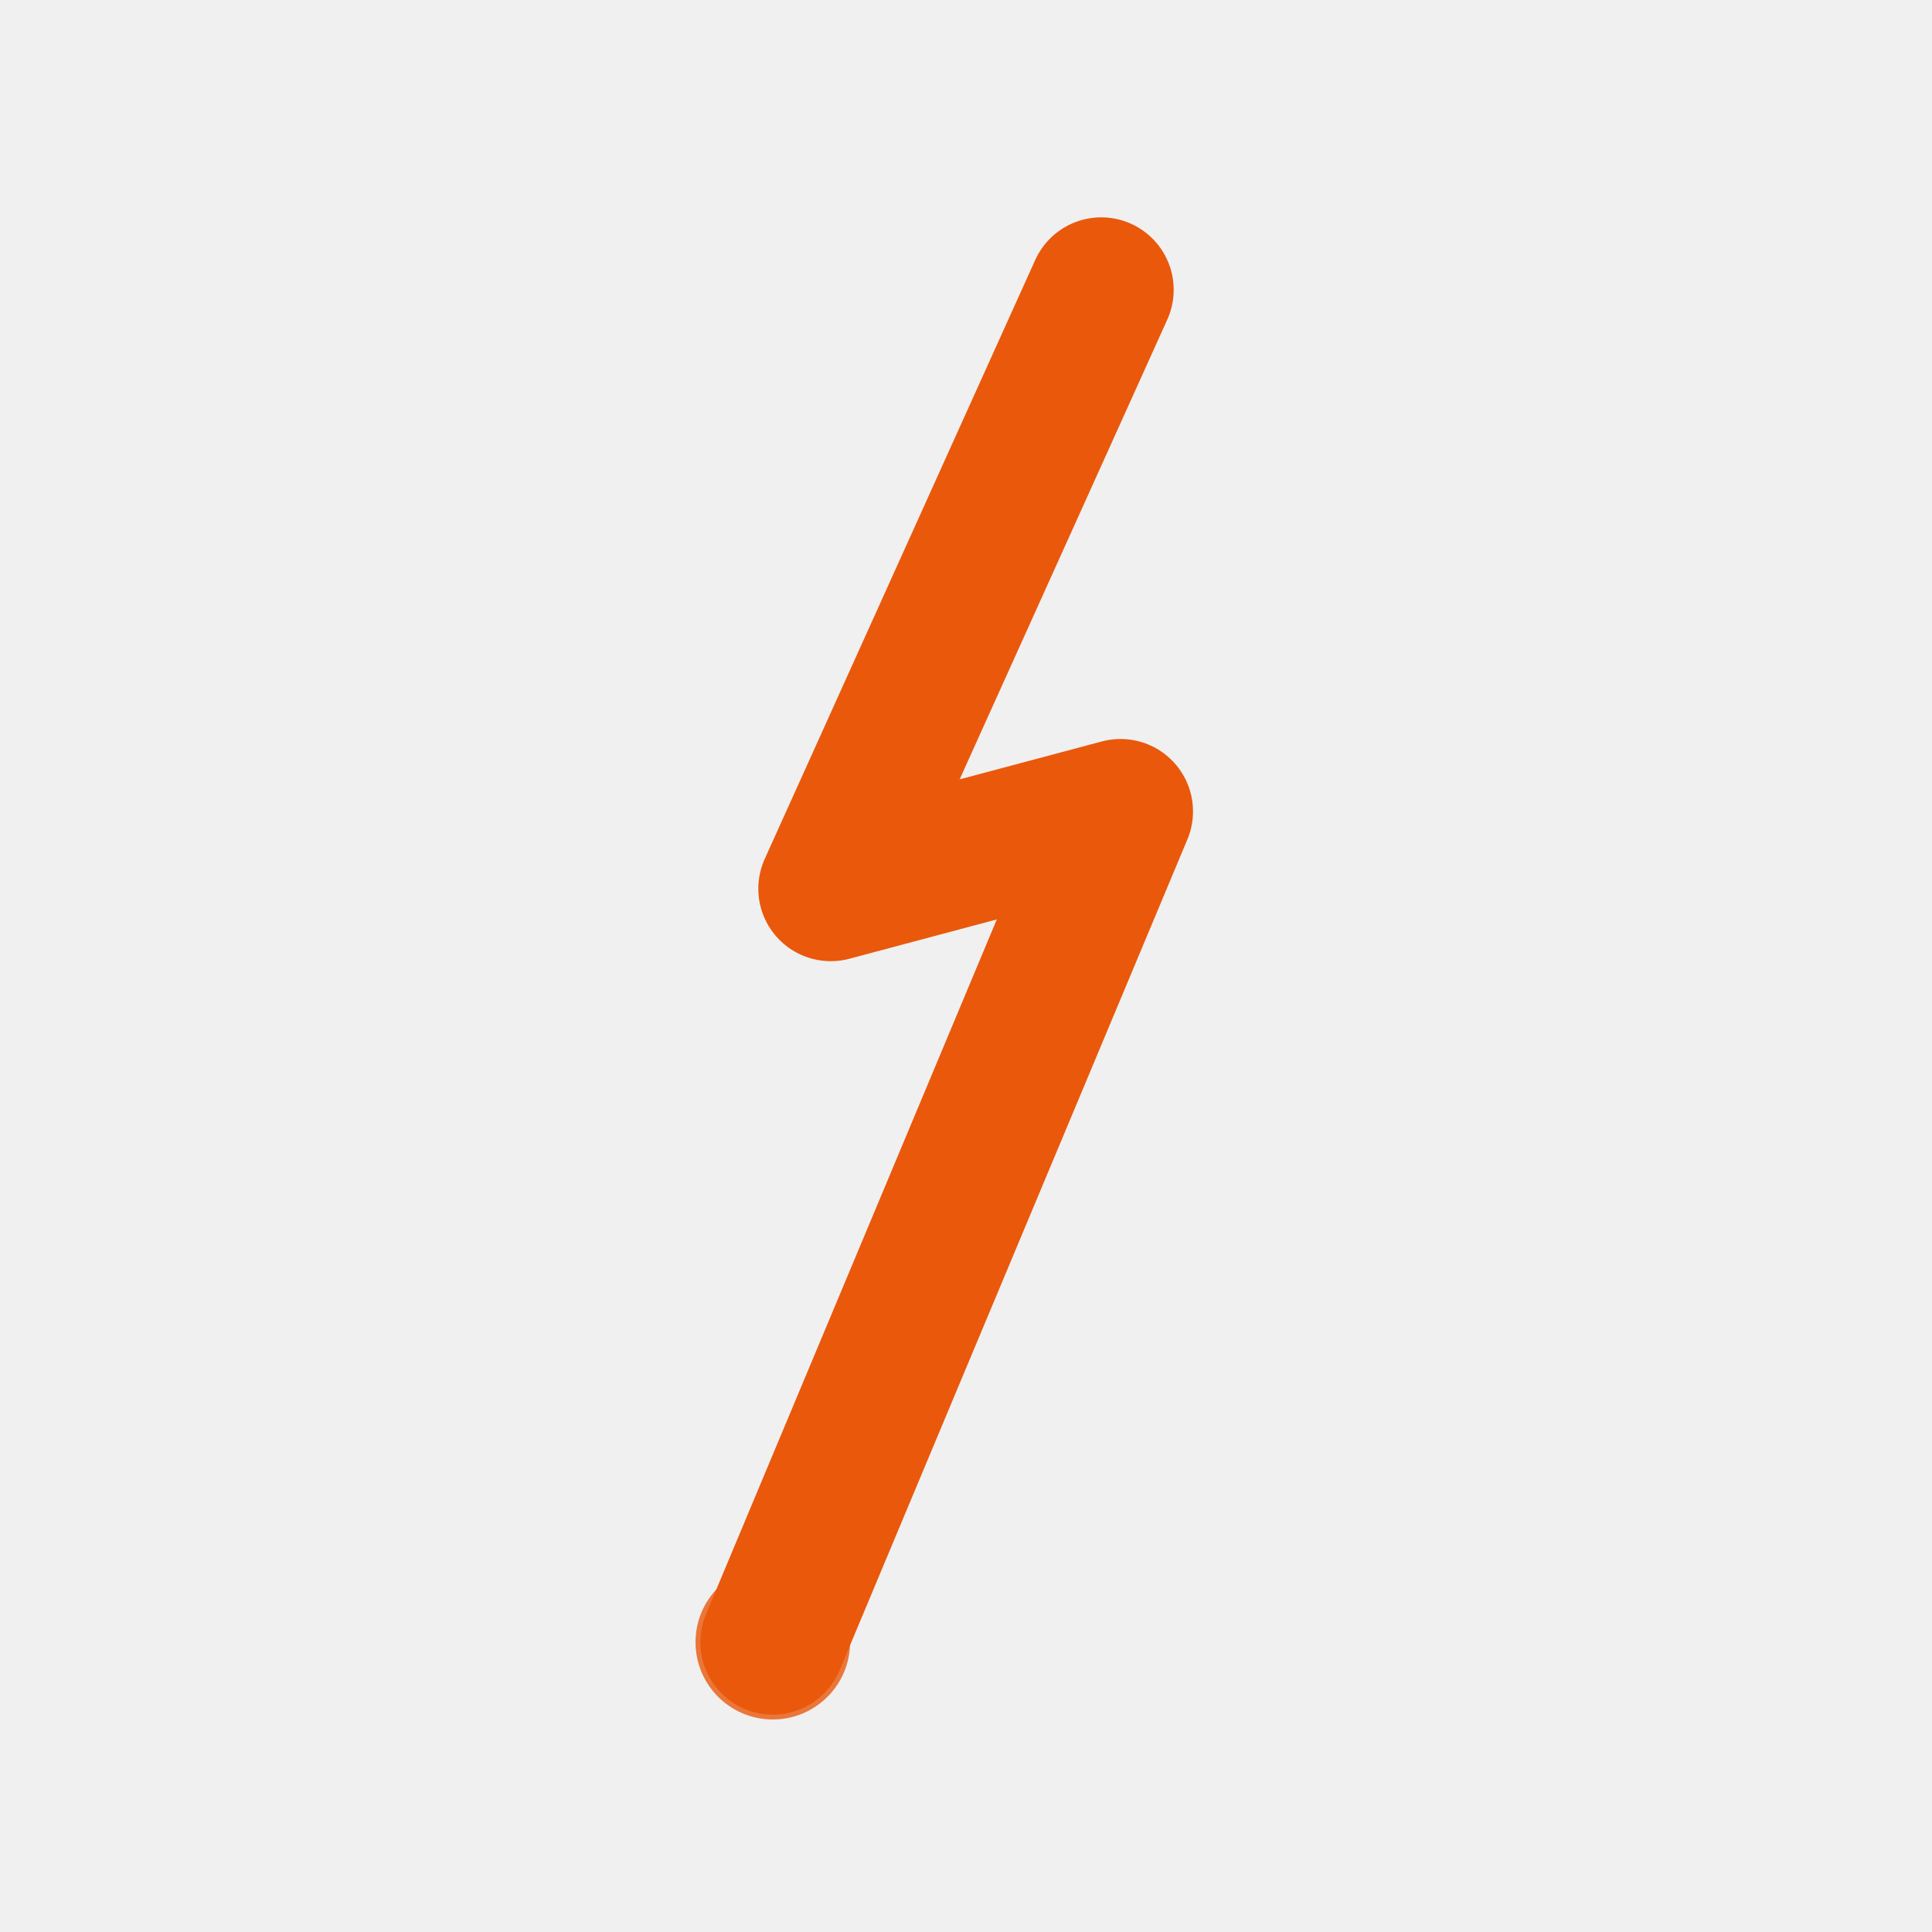
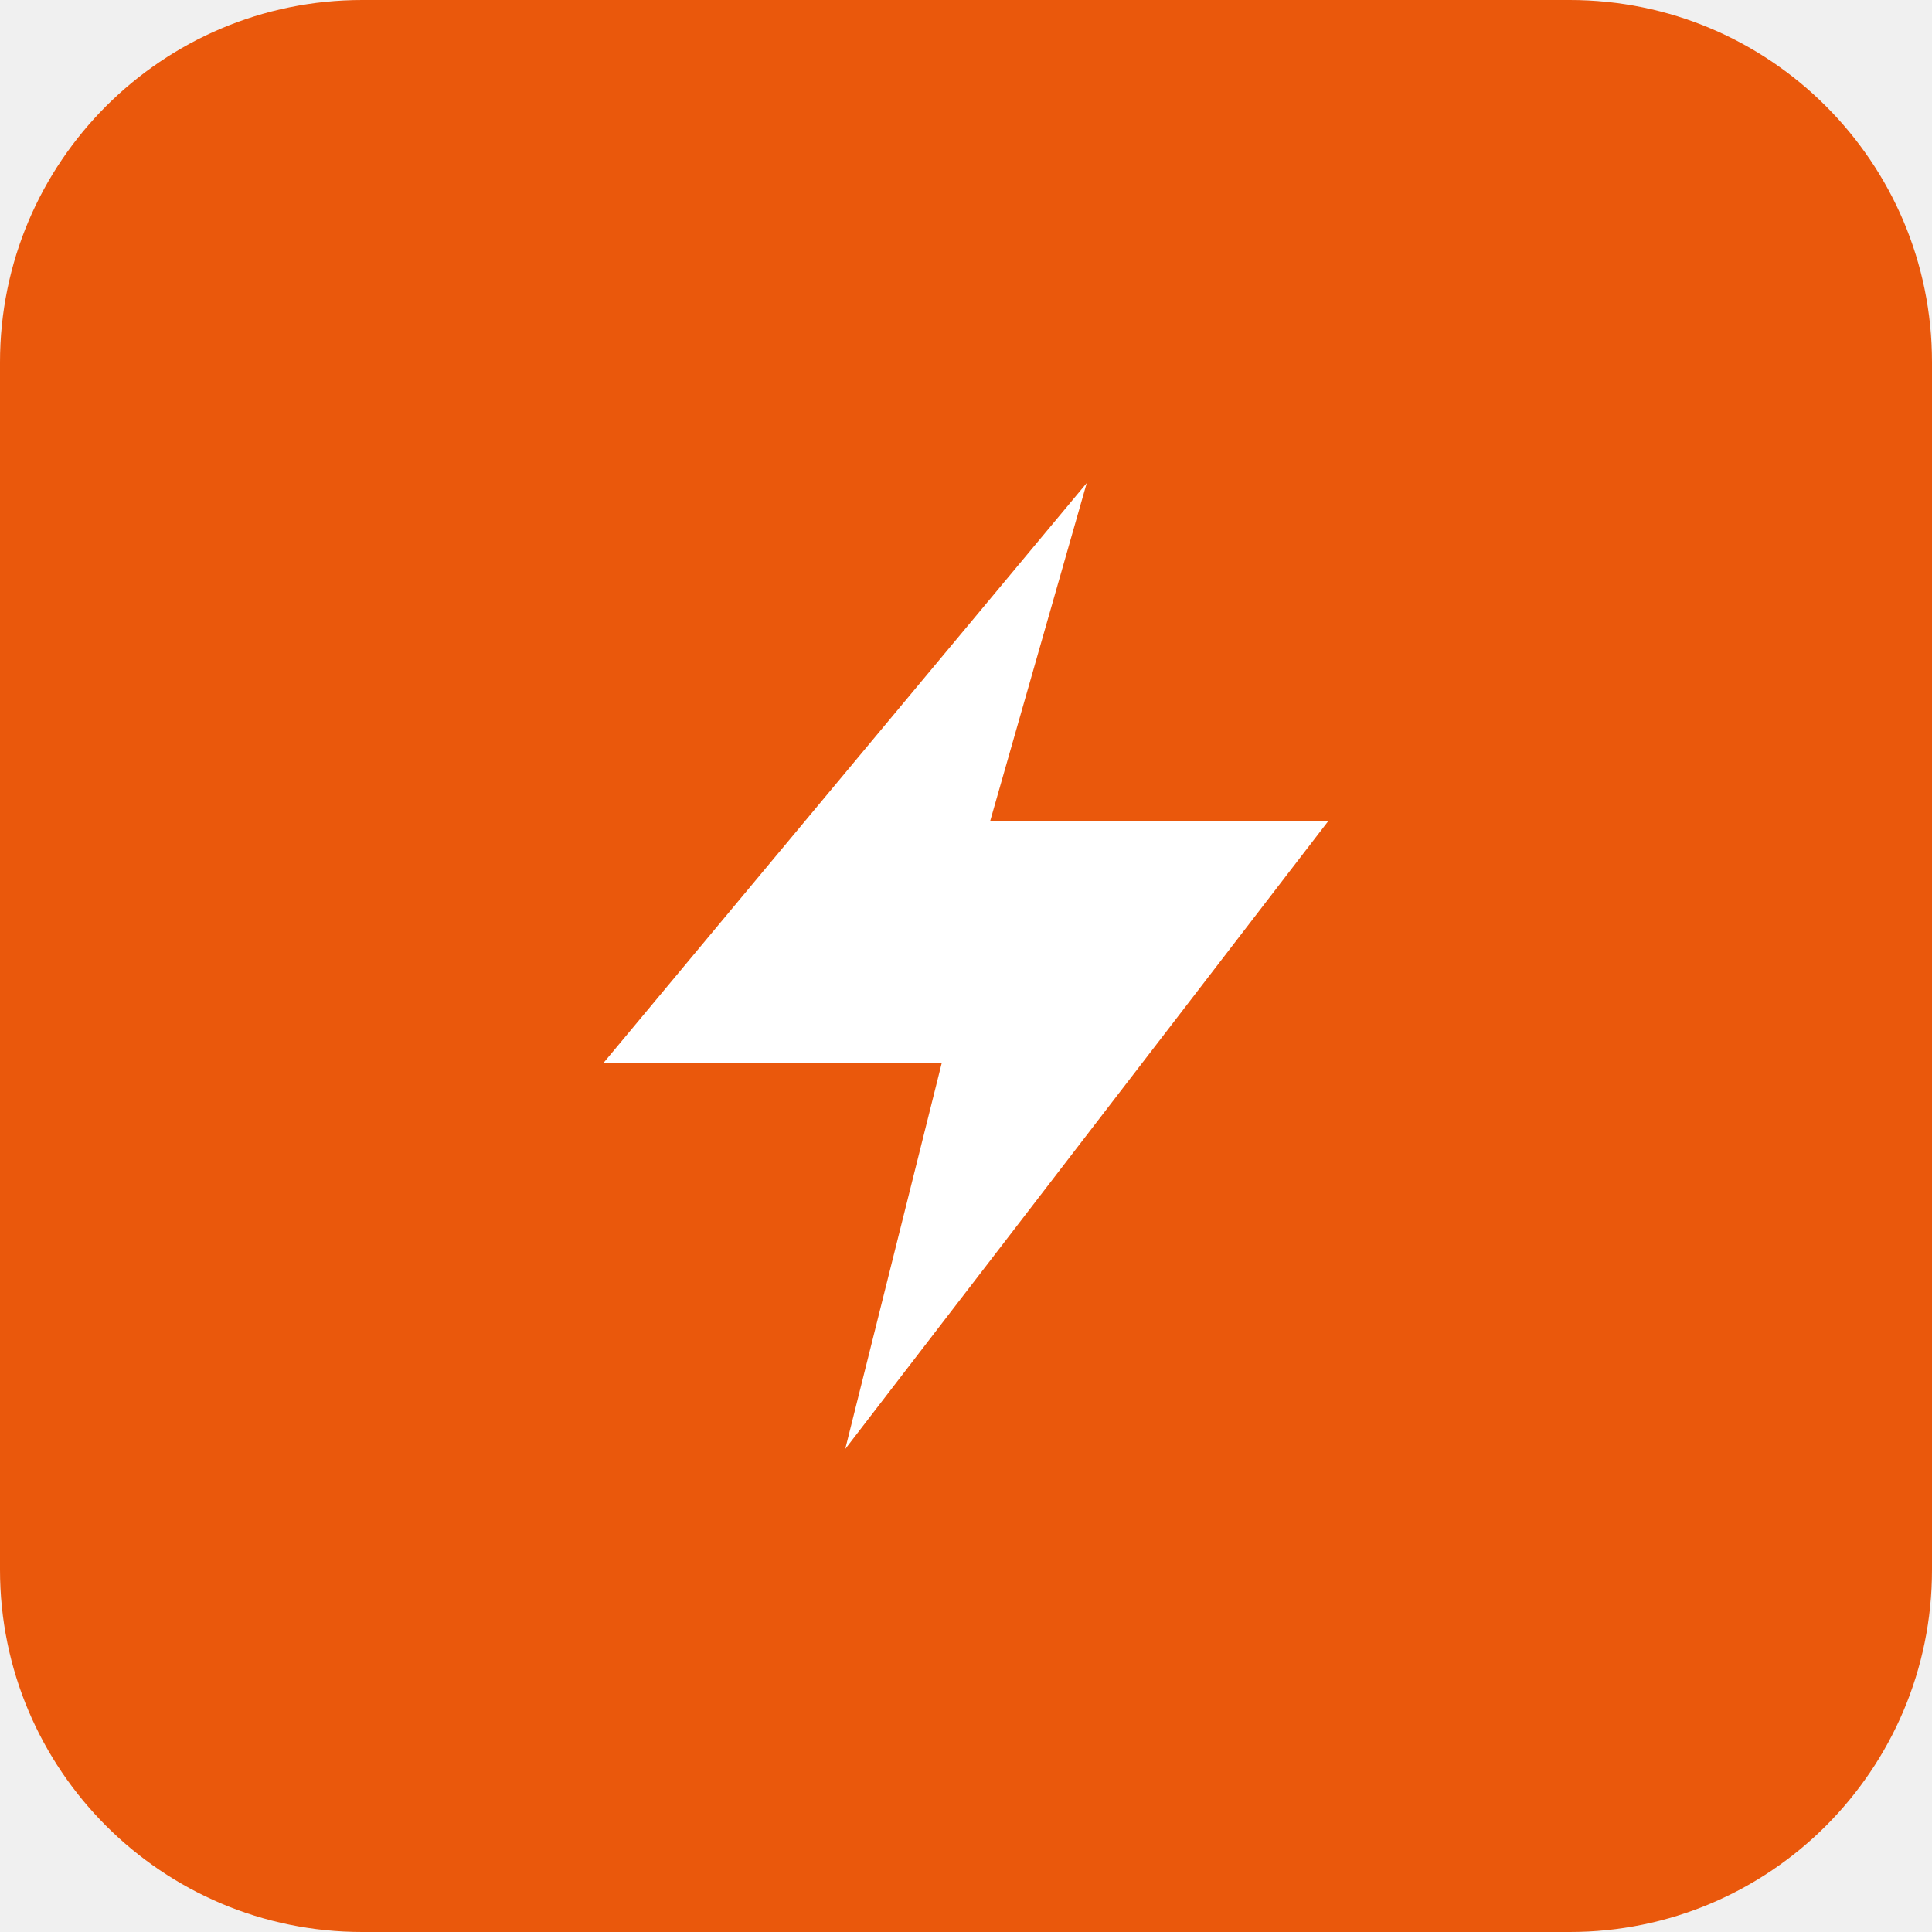
- <svg xmlns="http://www.w3.org/2000/svg" width="32" height="32" viewBox="0 0 100 100" fill="none">
-   <path d="M57 15 L43 46 L58 42 L40 85" stroke="#EA580C" stroke-width="7.5" stroke-linecap="round" stroke-linejoin="round" fill="none" />
-   <circle cx="40" cy="85" r="4" fill="#EA580C" opacity="0.8" />
+ <svg xmlns="http://www.w3.org/2000/svg" viewBox="0 0 32 32" width="32" height="32">
+   <rect x="0" y="0" width="32" height="32" rx="6" ry="6" fill="#EA580C" />
+   <g transform="translate(6.8, 6.4) scale(0.8)">
+     <path d="M14 2 L4 14 L11 14 L9 22 L19 9 L12 9 L14 2 Z" fill="#FFFFFF" />
+   </g>
</svg>
